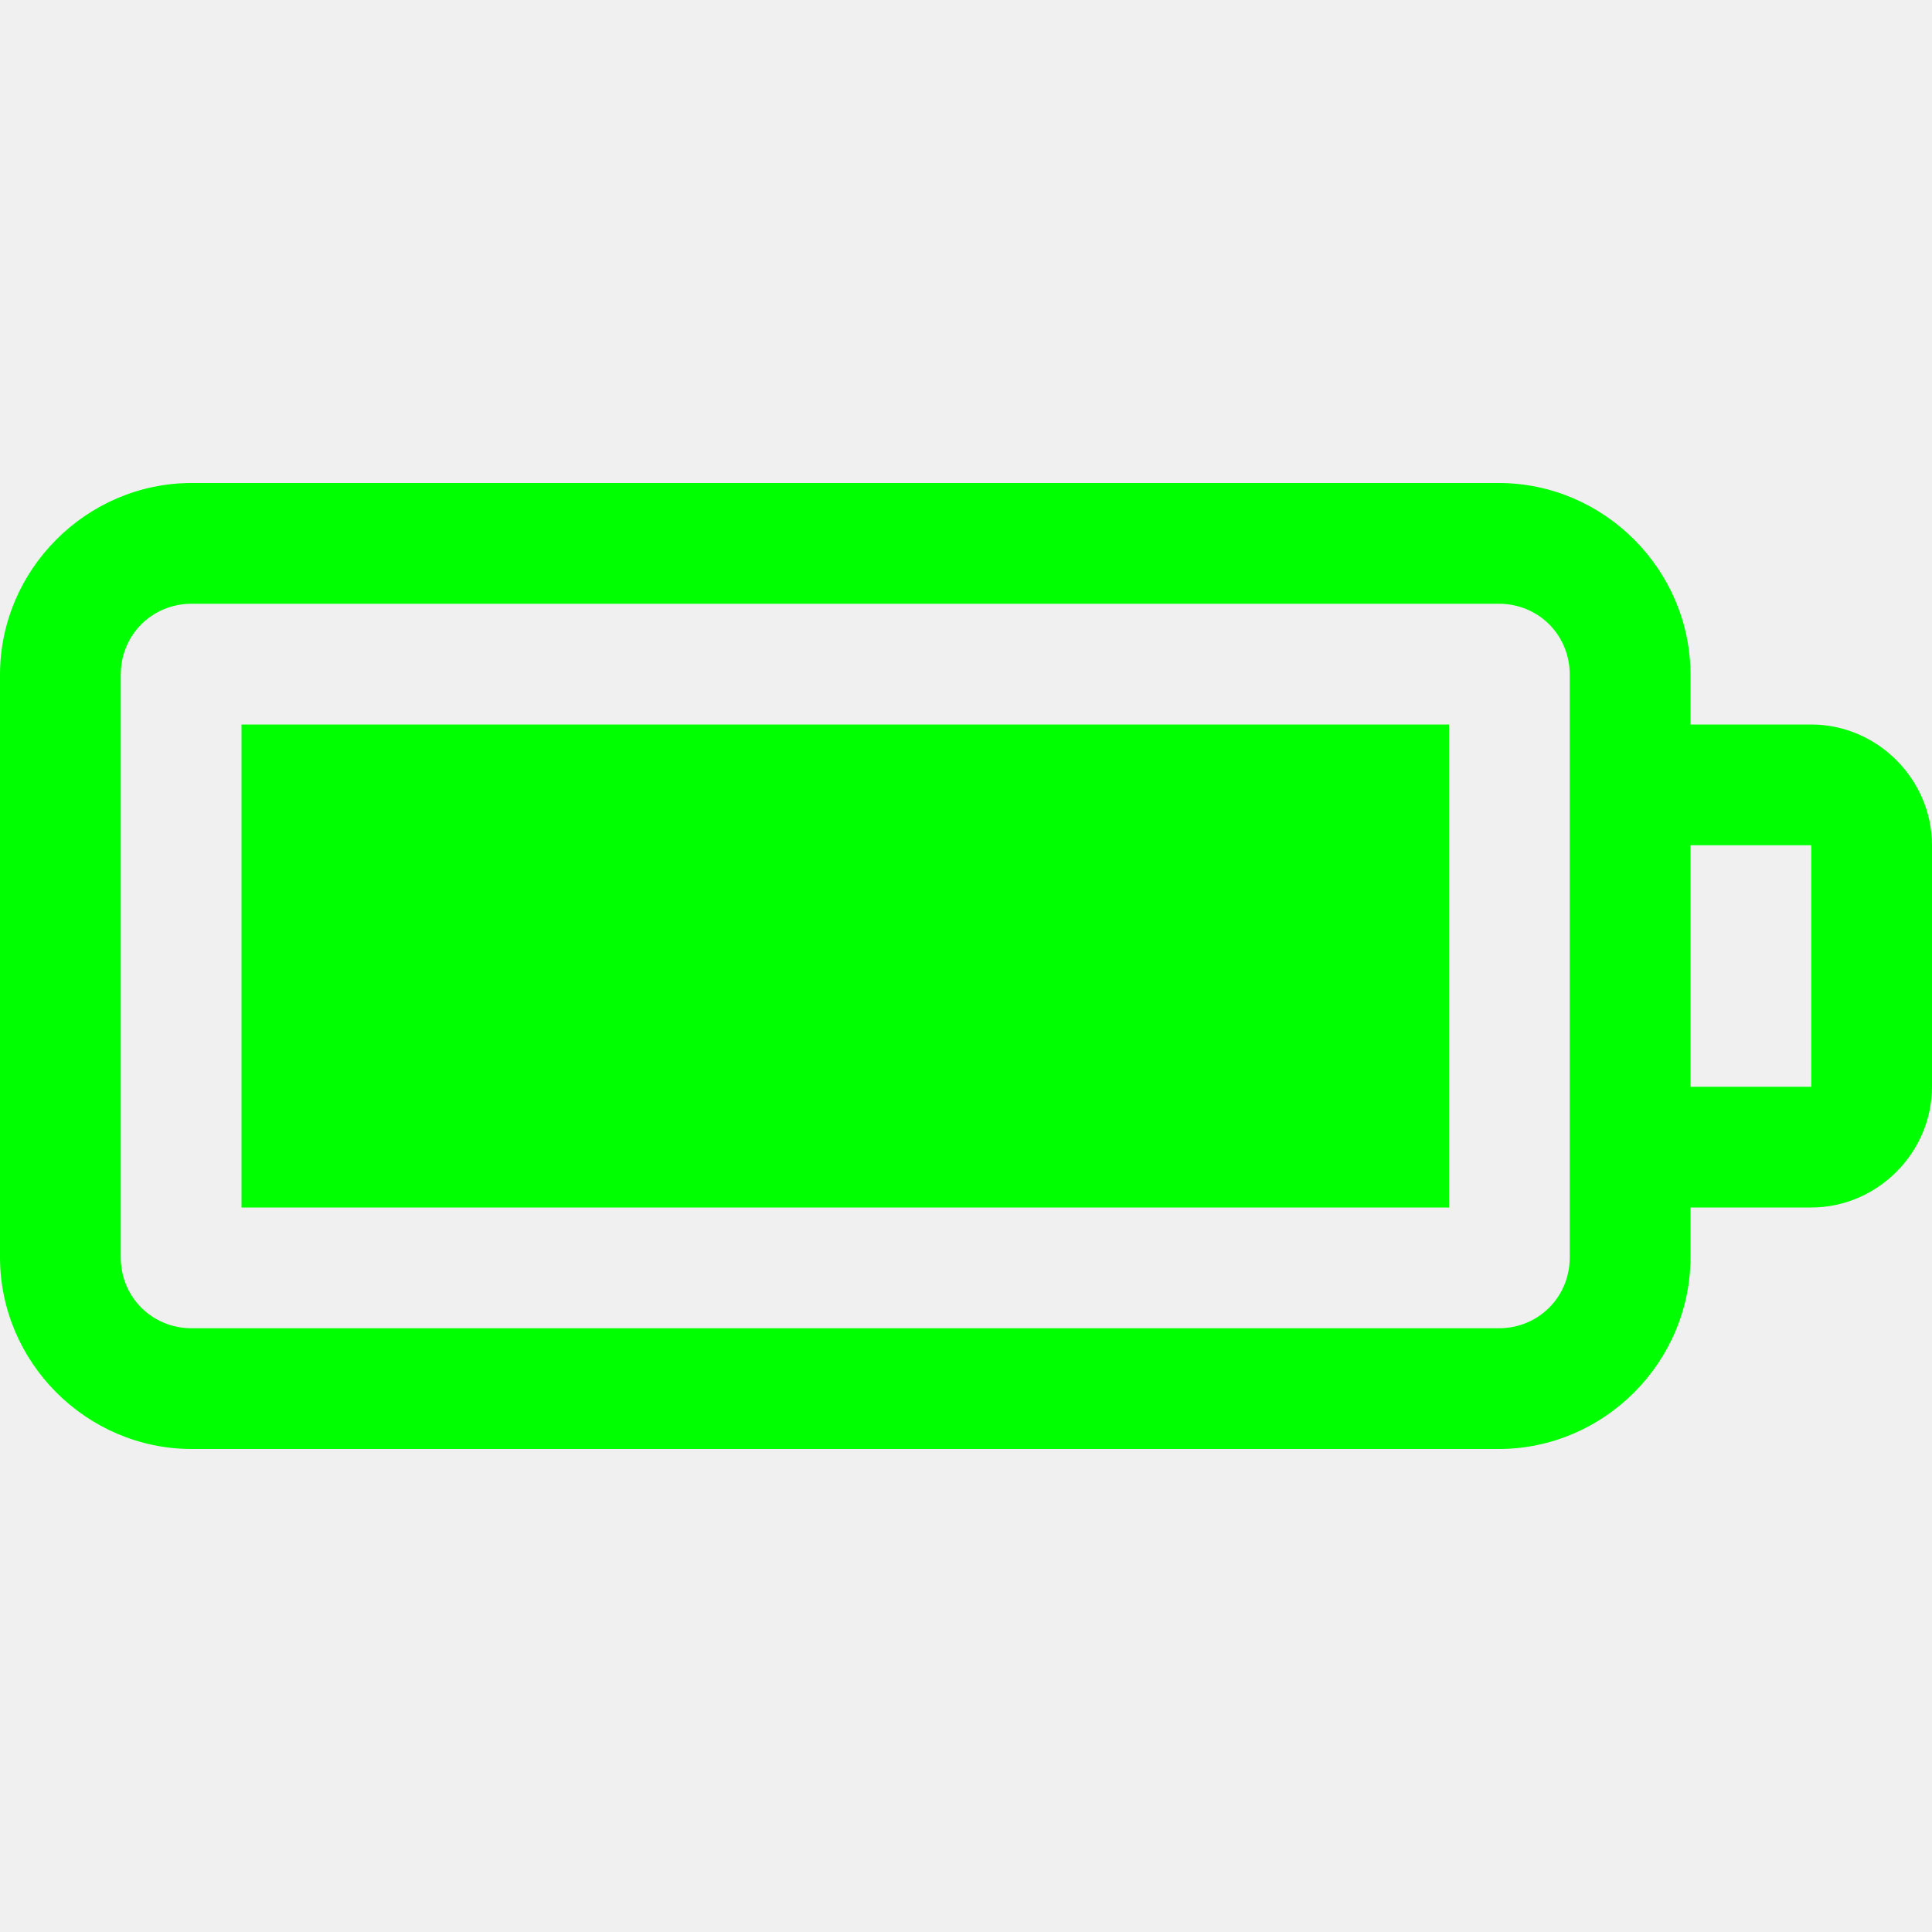
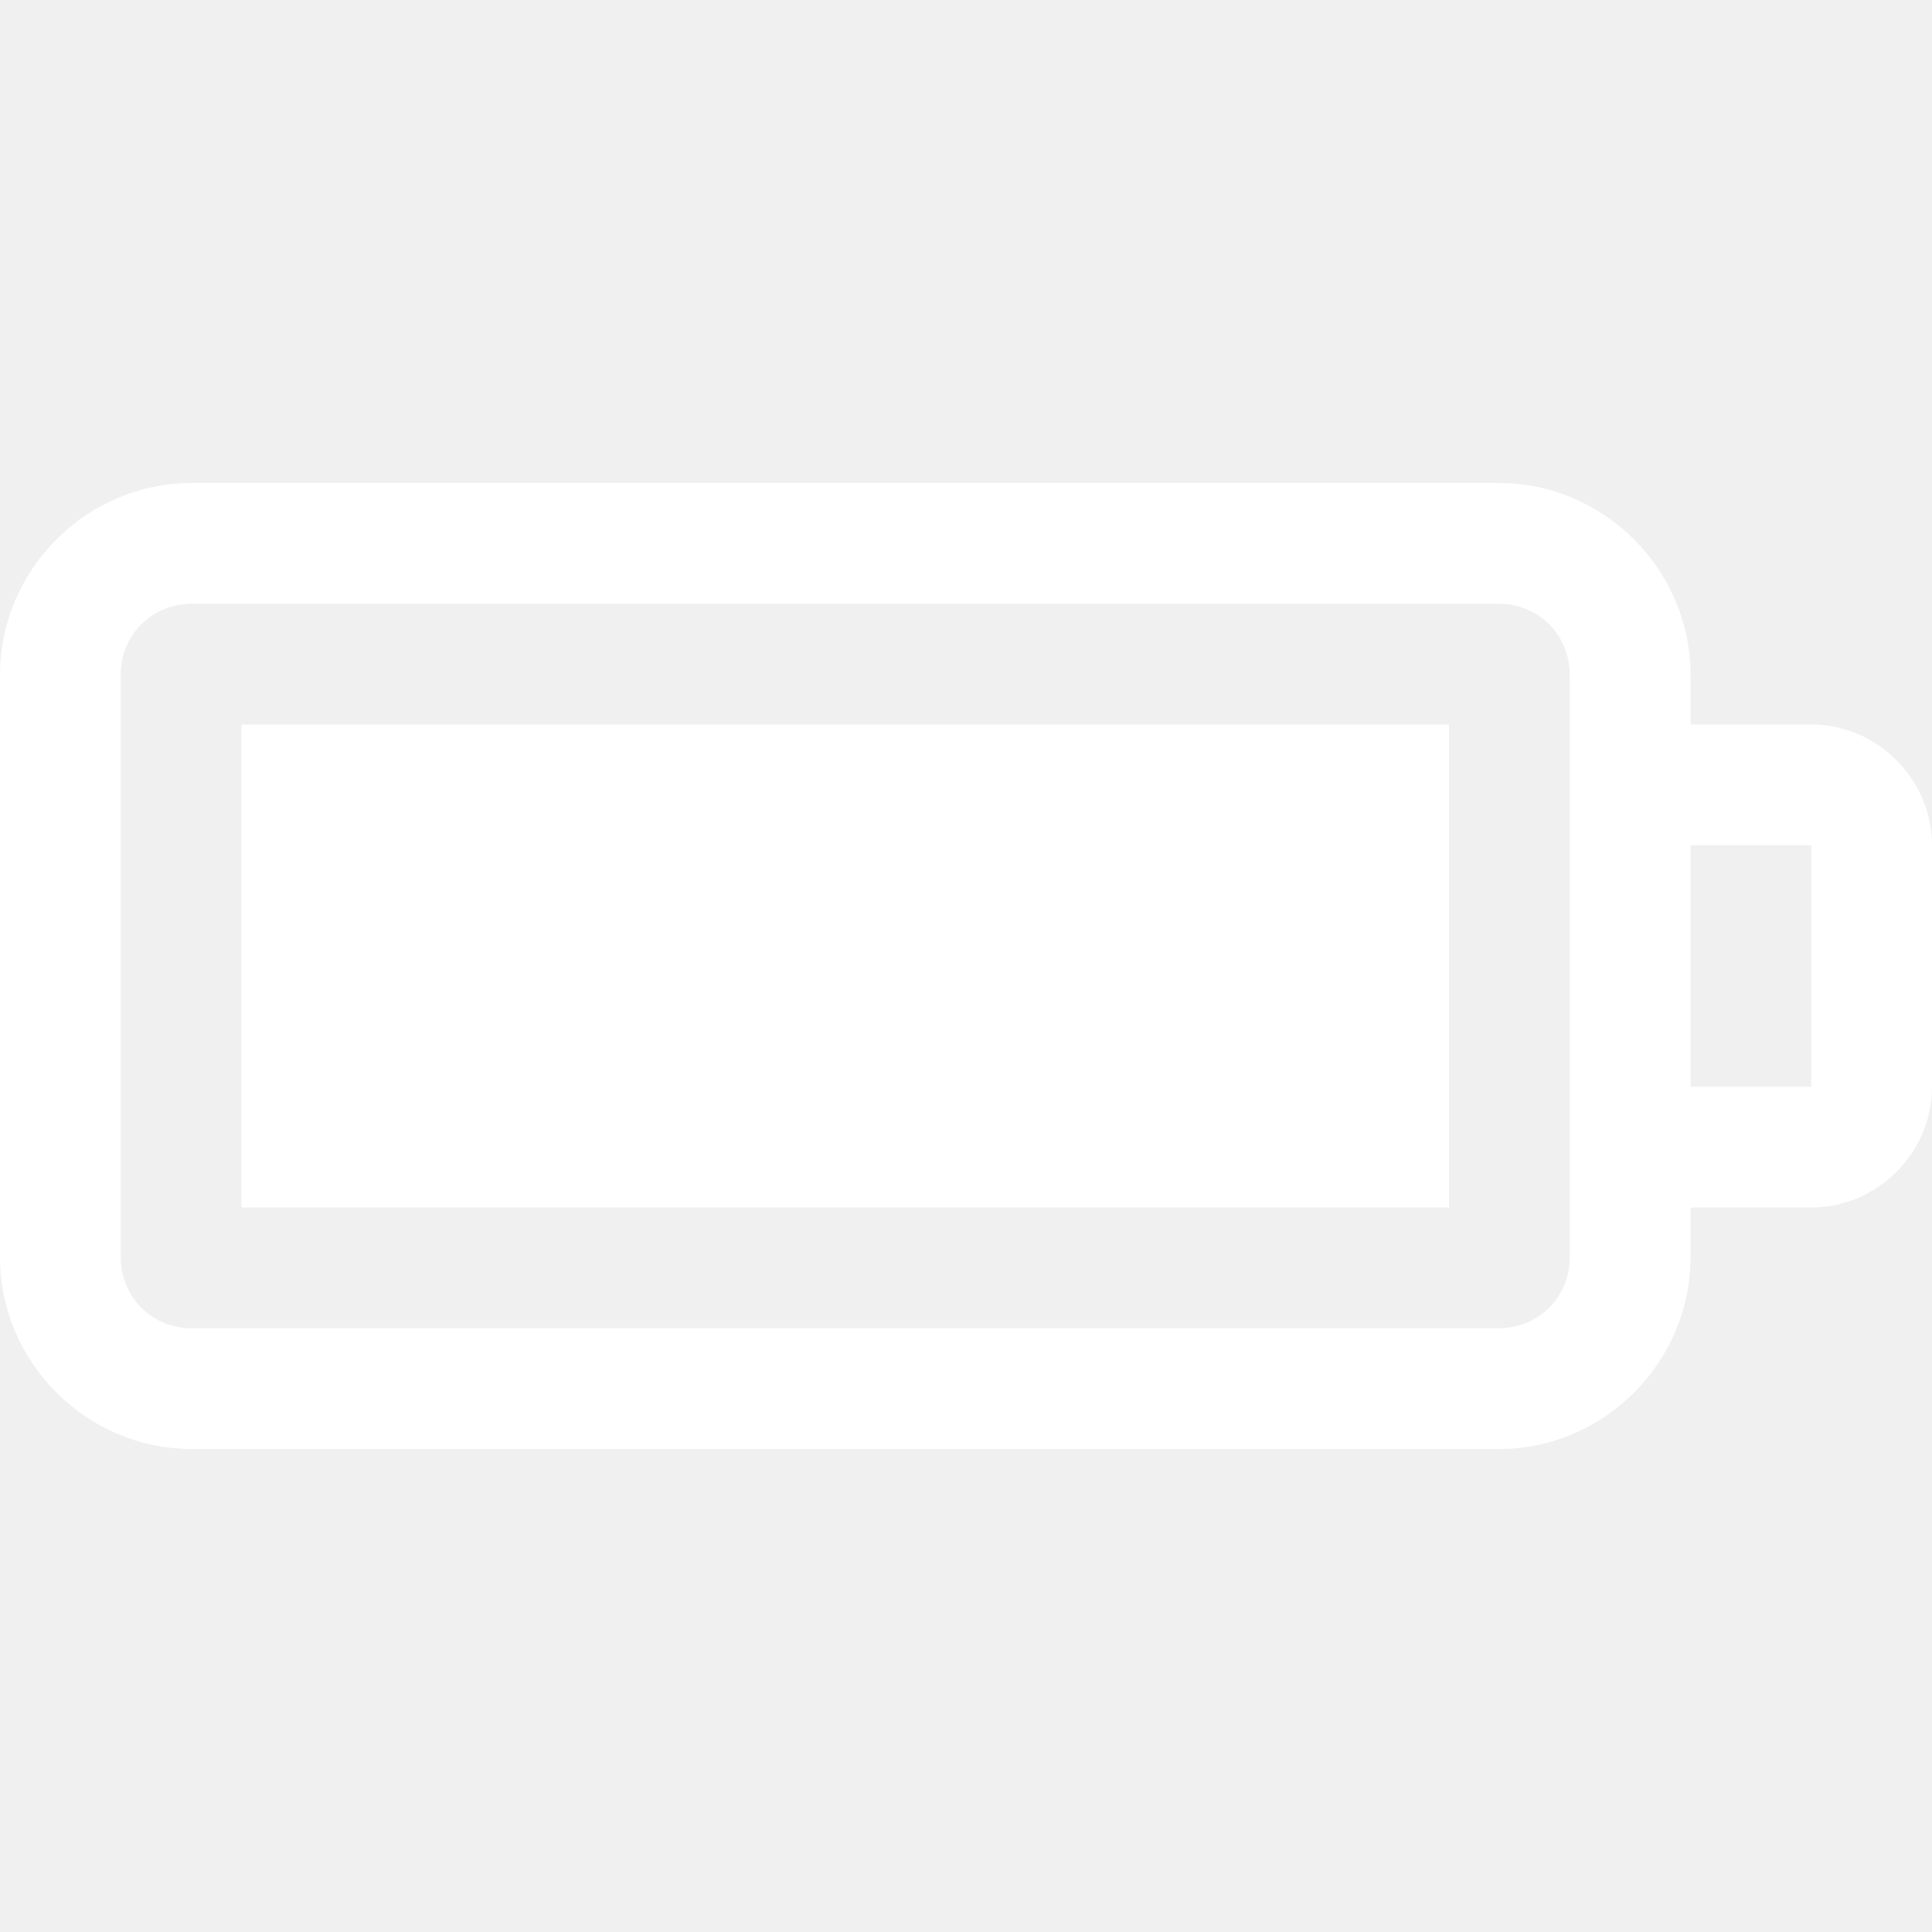
- <svg xmlns="http://www.w3.org/2000/svg" width="16" height="16">
-   <g>
-     <rect fill="none" id="canvas_background" height="602" width="802" y="-1" x="-1" />
-   </g>
-   <g>
-     <path fill="#00ff00" id="path2" d="m1.588,4c-0.871,0 -1.588,0.717 -1.588,1.588l0,4.824c0,0.871 0.717,1.588 1.588,1.588l10.824,0c0.871,0 1.588,-0.717 1.588,-1.588l0,-0.412l1,0c0.547,0 1,-0.453 1,-1l0,-2c0,-0.547 -0.453,-1 -1,-1l-1,0l0,-0.412c0,-0.871 -0.717,-1.588 -1.588,-1.588l-10.824,0zm0,1l10.824,0c0.329,0 0.588,0.258 0.588,0.588l0,4.824c0,0.329 -0.258,0.588 -0.588,0.588l-10.824,0c-0.329,0 -0.588,-0.258 -0.588,-0.588l0,-4.824c0,-0.329 0.258,-0.588 0.588,-0.588zm0.412,1l0,4l10,0l0,-4l-10,0zm12,1l1,0l0,2l-1,0l0,-2z" />
-   </g>
+ <svg xmlns="http://www.w3.org/2000/svg" viewBox="0 0 16 16" version="1.1" id="svg4">
+   <defs id="defs8" />
+   <path style="line-height:normal;text-indent:0;text-align:start;text-decoration-line:none;text-decoration-style:solid;text-decoration-color:#000;text-transform:none;block-progression:tb;isolation:auto;mix-blend-mode:normal;fill:#ffffff" d="M 1.588 4 C 0.717 4 1.4802974e-16 4.717 0 5.588 L 0 10.412 C 0 11.283 0.717 12 1.588 12 L 12.412 12 C 13.283 12 14 11.283 14 10.412 L 14 10 L 15 10 C 15.547 10 16 9.547 16 9 L 16 7 C 16 6.453 15.547 6 15 6 L 14 6 L 14 5.588 C 14 4.717 13.283 4 12.412 4 L 1.588 4 z M 1.588 5 L 12.412 5 C 12.742 5 13 5.258 13 5.588 L 13 10.412 C 13 10.742 12.742 11 12.412 11 L 1.588 11 C 1.258 11 1 10.742 1 10.412 L 1 5.588 C 1 5.258 1.258 5 1.588 5 z M 2 6 L 2 10 L 12 10 L 12 6 L 2 6 z M 14 7 L 15 7 L 15 9 L 14 9 L 14 7 z" font-weight="400" font-family="sans-serif" white-space="normal" overflow="visible" id="path2" />
</svg>
